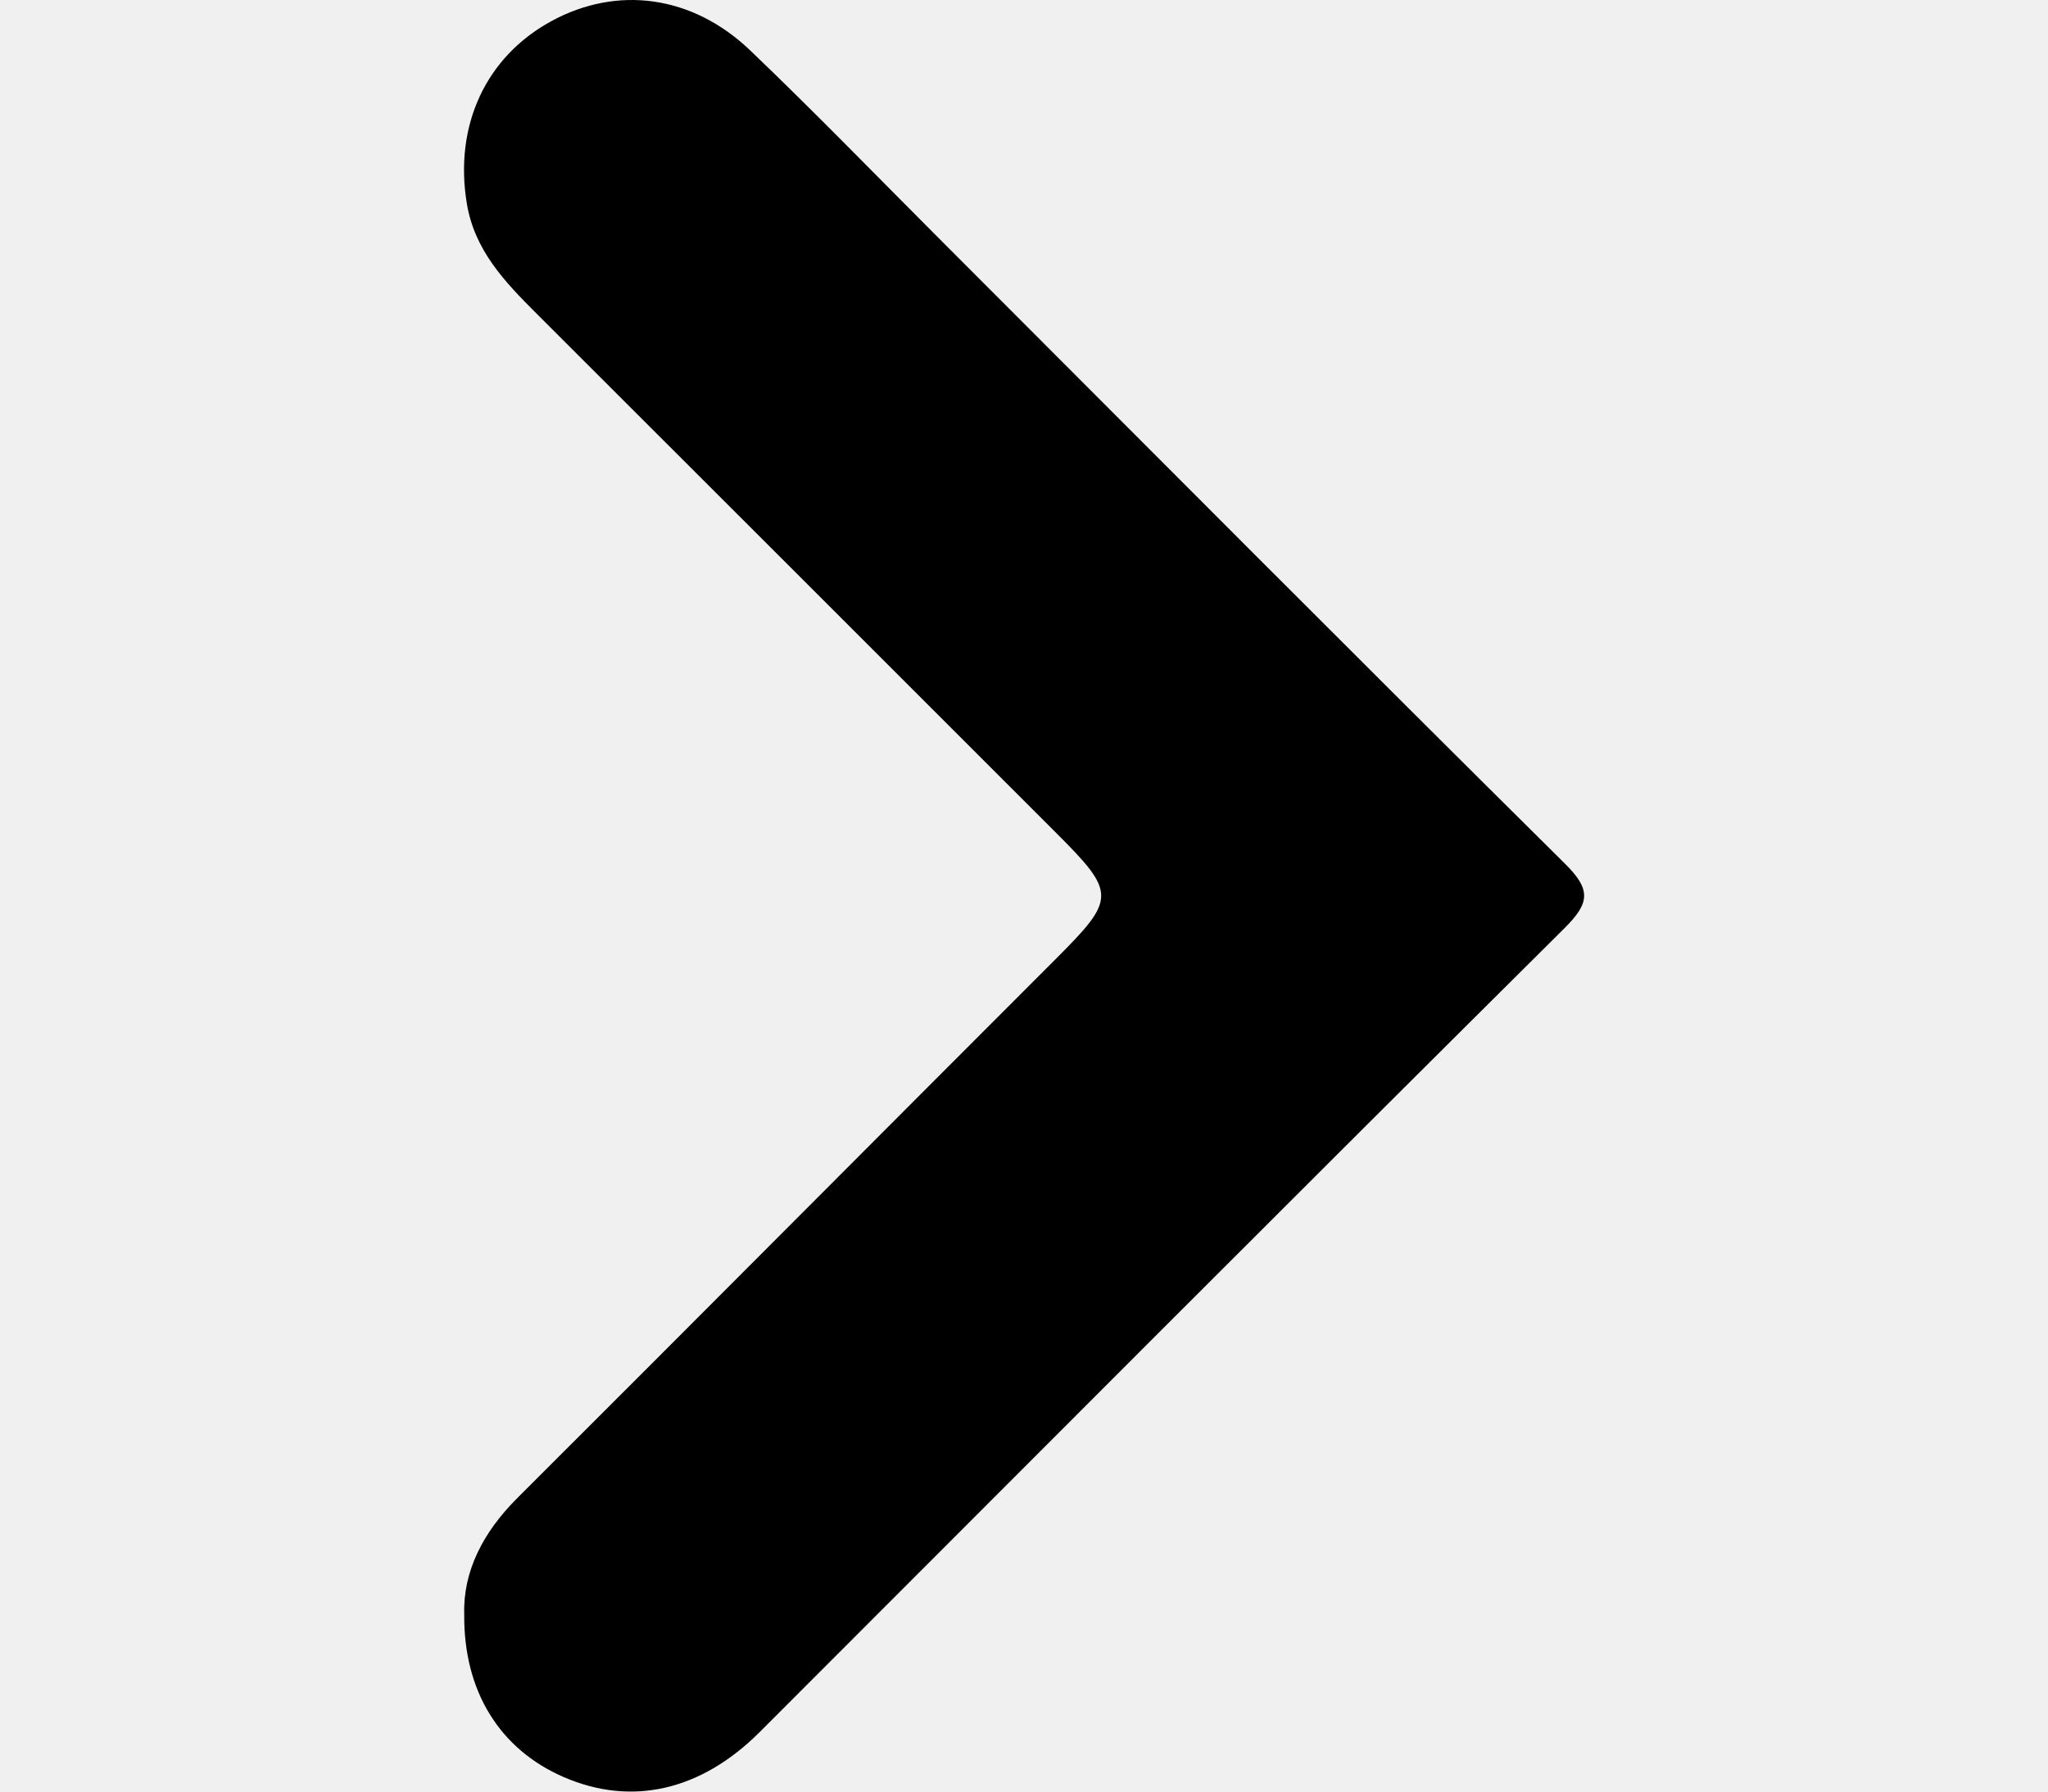
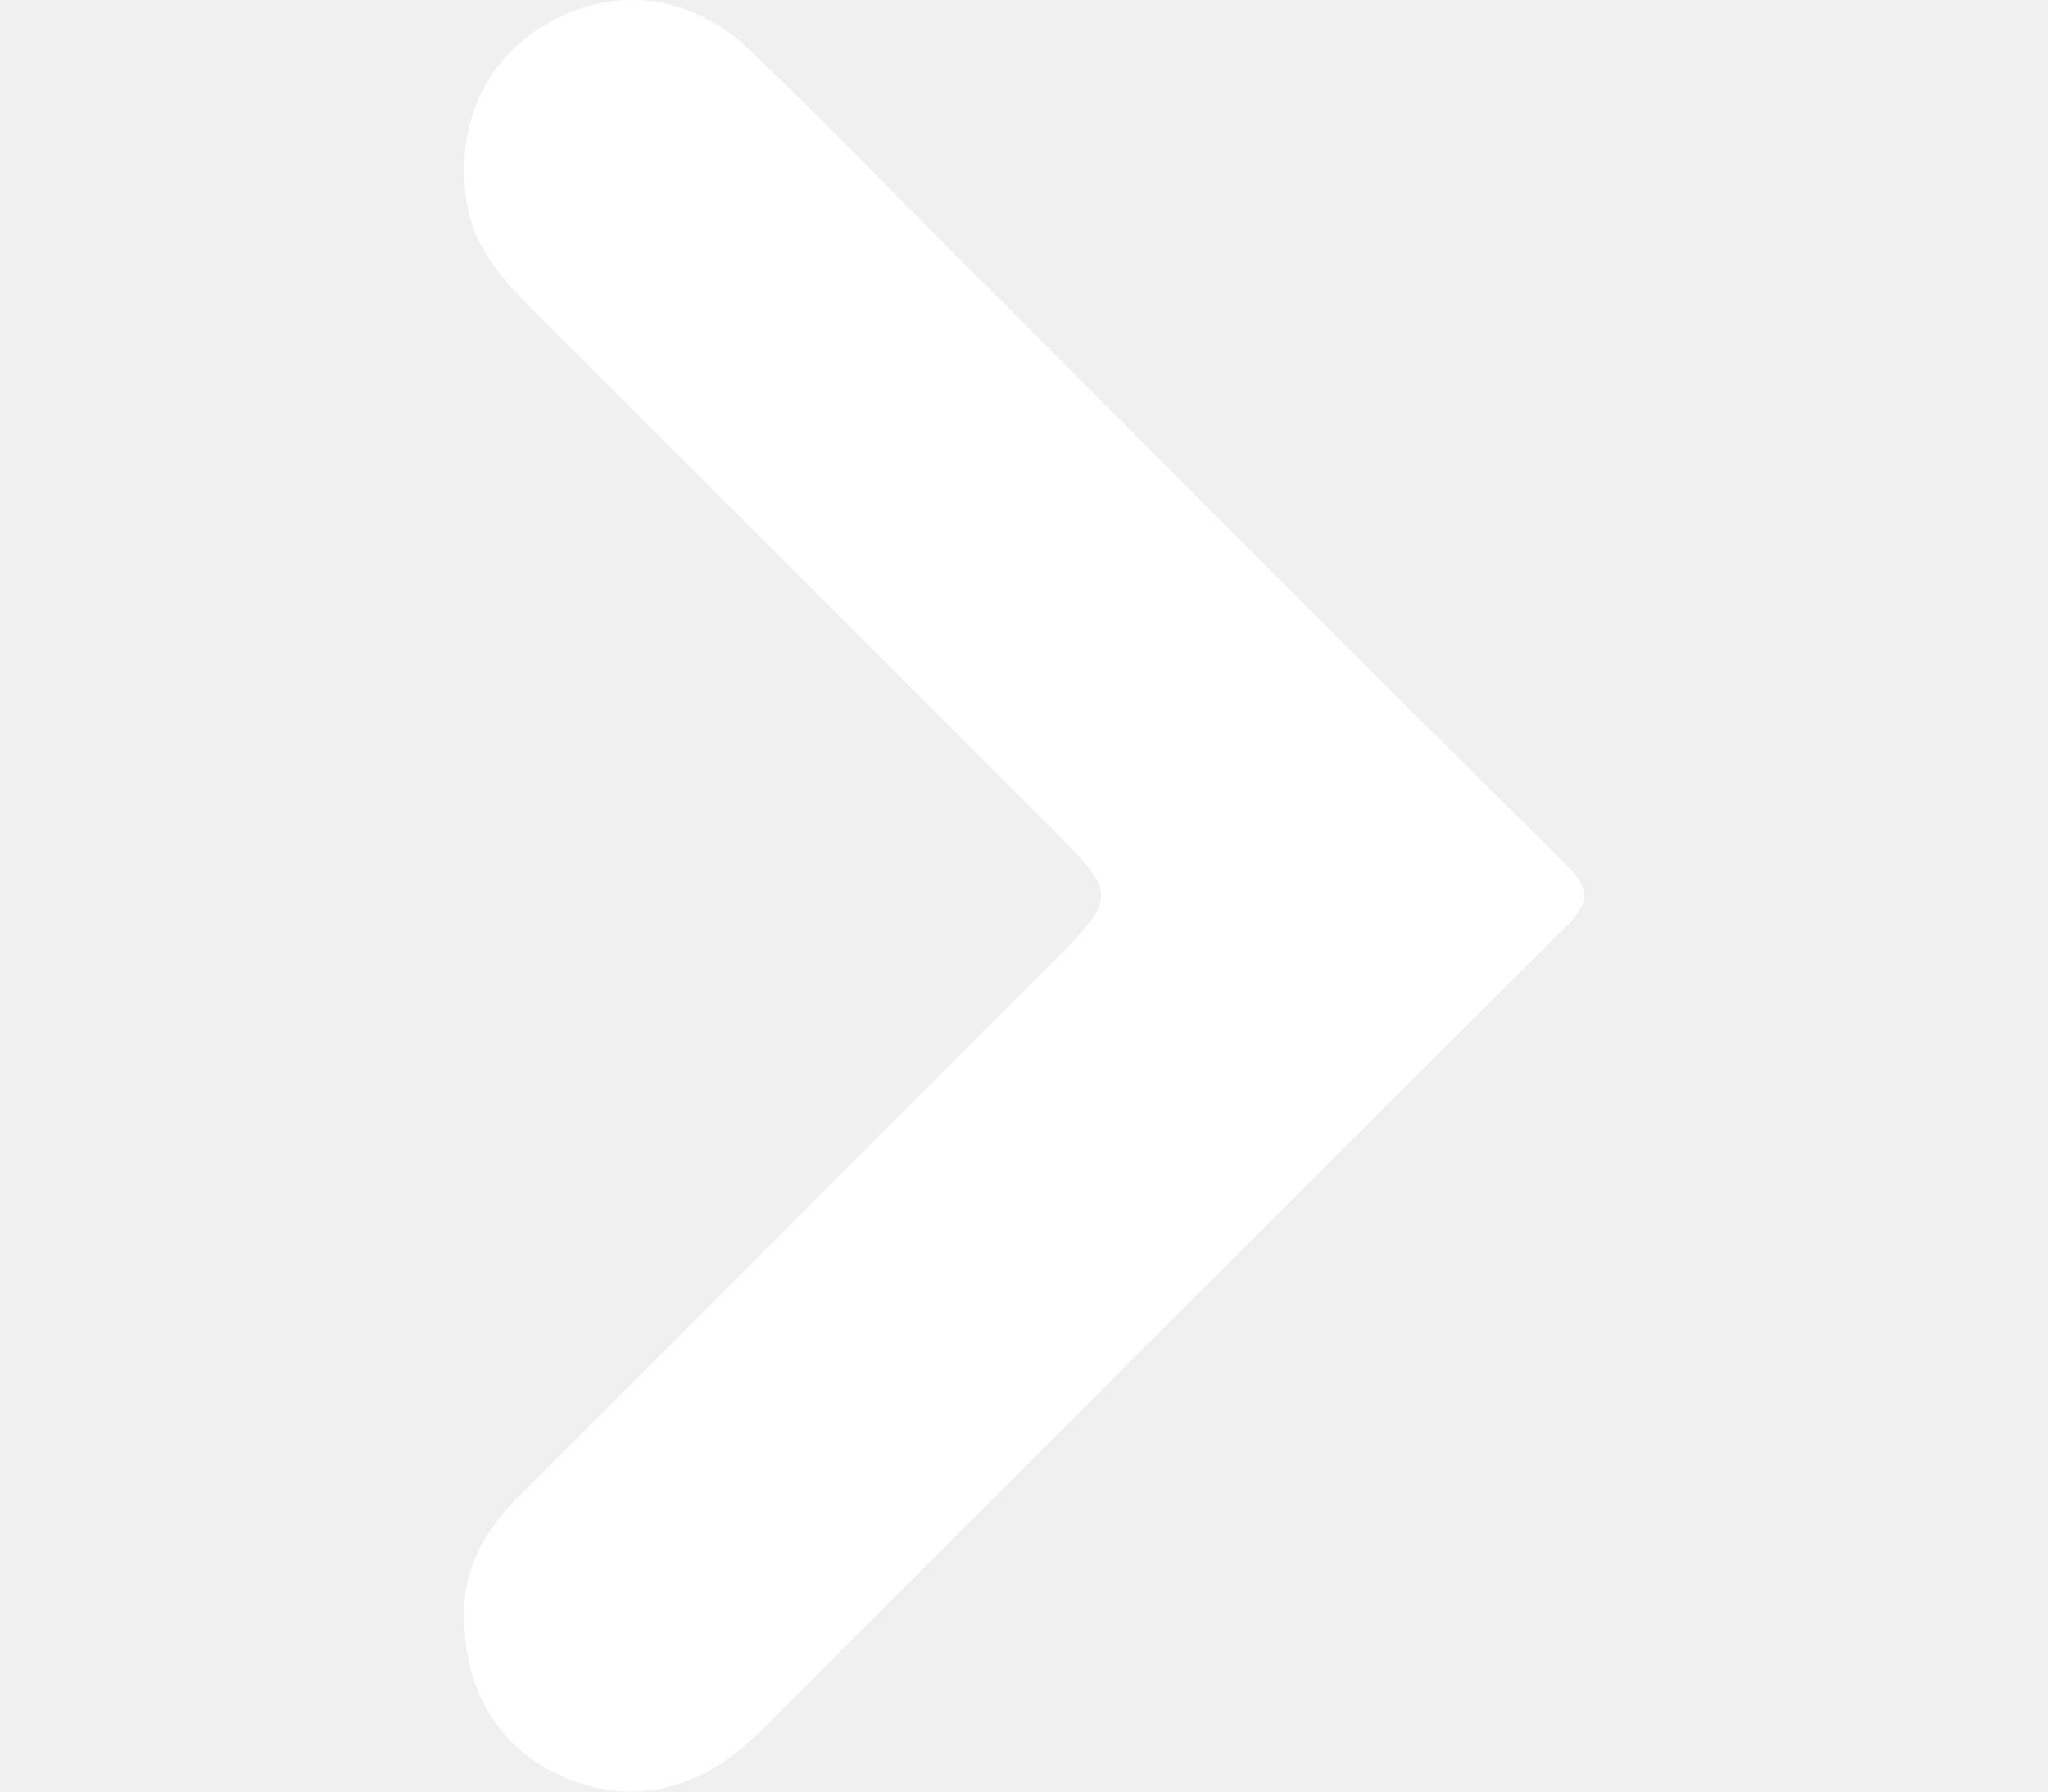
<svg xmlns="http://www.w3.org/2000/svg" id="Layer_2" data-name="Layer 2" width="16" height="14" viewBox="0 0 122.06 195.28">
-   <path class="cls-1" d="m.03,175.96c-.14-4.68,2.05-8.95,5.78-12.67,19.57-19.53,39.06-39.14,58.61-58.69,6.67-6.68,6.71-7.22.03-13.9C45.6,71.85,26.76,53,7.9,34.17c-3.44-3.44-6.76-6.89-7.59-12.01C-1.08,13.7,2.36,6.2,9.55,2.29c7.15-3.88,15.32-2.84,21.65,3.21,7.1,6.79,13.94,13.86,20.89,20.81,22.61,22.63,45.16,45.31,67.88,67.82,2.84,2.81,2.77,4.25-.04,7.04-29.31,29.11-58.48,58.38-87.68,87.6-6.41,6.42-13.97,8.15-21.4,4.92C3.94,190.68-.05,184.39.03,175.96Z" />
+   <path class="cls-1" d="m.03,175.96c-.14-4.68,2.05-8.95,5.78-12.67,19.57-19.53,39.06-39.14,58.61-58.69,6.67-6.68,6.71-7.22.03-13.9C45.6,71.85,26.76,53,7.9,34.17c-3.44-3.44-6.76-6.89-7.59-12.01C-1.08,13.7,2.36,6.2,9.55,2.29c7.15-3.88,15.32-2.84,21.65,3.21,7.1,6.79,13.94,13.86,20.89,20.81,22.61,22.63,45.16,45.31,67.88,67.82,2.84,2.81,2.77,4.25-.04,7.04-29.31,29.11-58.48,58.38-87.68,87.6-6.41,6.42-13.97,8.15-21.4,4.92C3.94,190.68-.05,184.39.03,175.96Z" fill="white" />
</svg>
